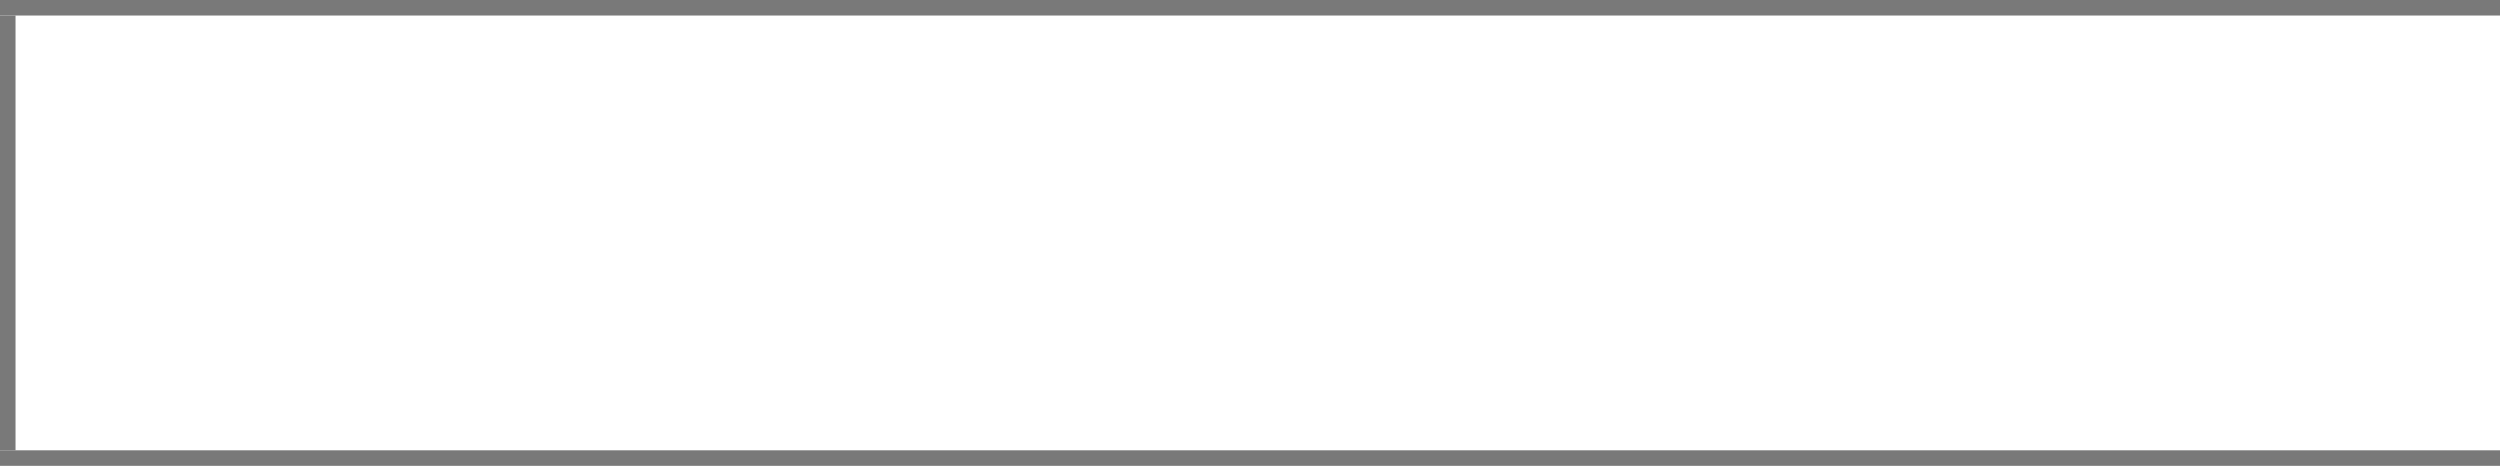
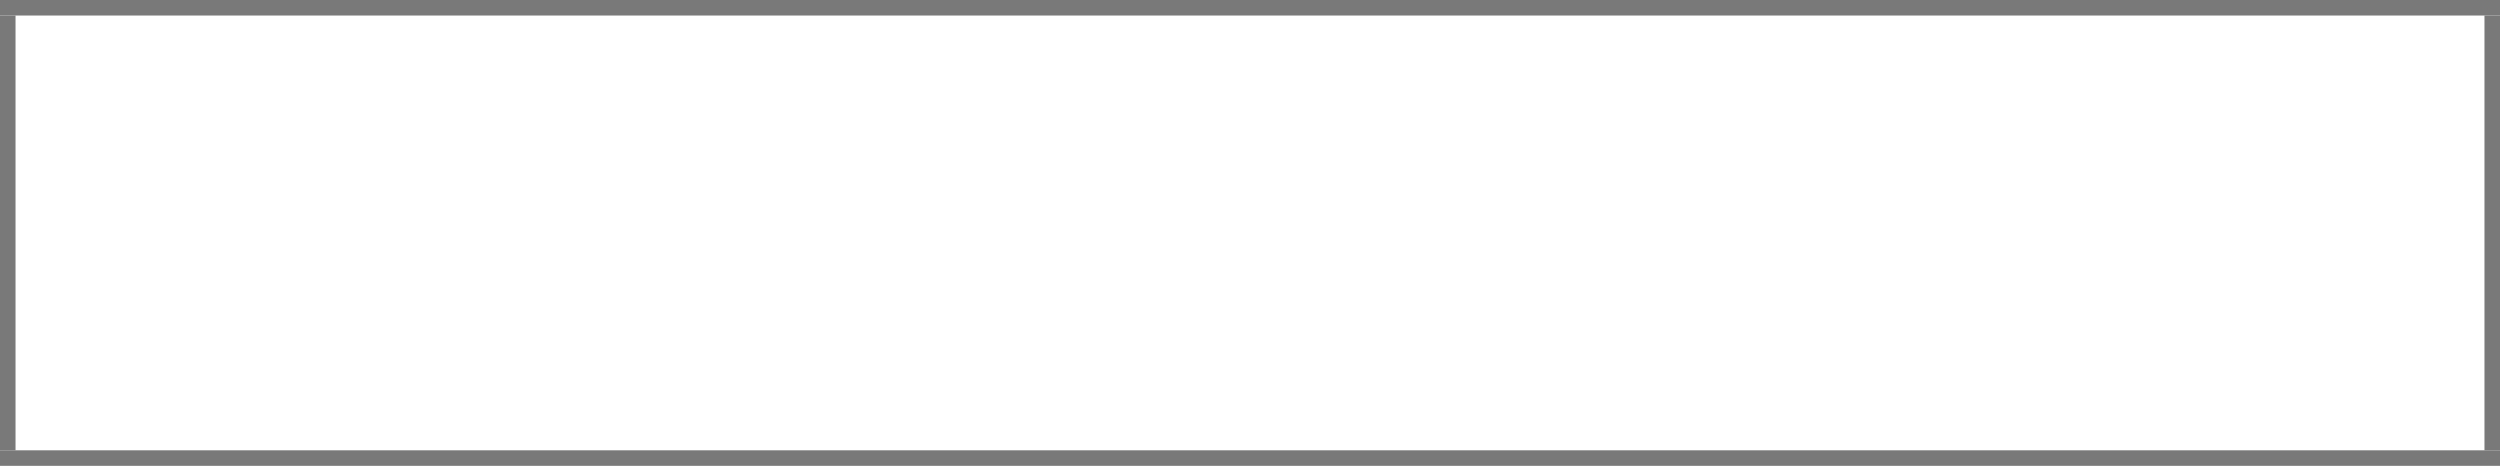
- <svg xmlns="http://www.w3.org/2000/svg" version="1.1" width="161px" height="30px" viewBox="322 60 161 30">
-   <path d="M 1 1  L 161 1  L 161 29  L 1 29  L 1 1  Z " fill-rule="nonzero" fill="rgba(255, 255, 255, 1)" stroke="none" transform="matrix(1 0 0 1 322 60 )" class="fill" />
-   <path d="M 0.5 1  L 0.5 29  " stroke-width="1" stroke-dasharray="0" stroke="rgba(121, 121, 121, 1)" fill="none" transform="matrix(1 0 0 1 322 60 )" class="stroke" />
-   <path d="M 0 0.5  L 161 0.5  " stroke-width="1" stroke-dasharray="0" stroke="rgba(121, 121, 121, 1)" fill="none" transform="matrix(1 0 0 1 322 60 )" class="stroke" />
-   <path d="M 0 29.5  L 161 29.5  " stroke-width="1" stroke-dasharray="0" stroke="rgba(121, 121, 121, 1)" fill="none" transform="matrix(1 0 0 1 322 60 )" class="stroke" />
+ <svg xmlns="http://www.w3.org/2000/svg" version="1.1" width="161px" height="30px" viewBox="483 120 161 30">
+   <path d="M 1 1  L 160 1  L 160 29  L 1 29  L 1 1  Z " fill-rule="nonzero" fill="rgba(255, 255, 255, 1)" stroke="none" transform="matrix(1 0 0 1 483 120 )" class="fill" />
+   <path d="M 0.5 1  L 0.5 29  " stroke-width="1" stroke-dasharray="0" stroke="rgba(121, 121, 121, 1)" fill="none" transform="matrix(1 0 0 1 483 120 )" class="stroke" />
+   <path d="M 0 0.5  L 161 0.5  " stroke-width="1" stroke-dasharray="0" stroke="rgba(121, 121, 121, 1)" fill="none" transform="matrix(1 0 0 1 483 120 )" class="stroke" />
+   <path d="M 160.5 1  L 160.5 29  " stroke-width="1" stroke-dasharray="0" stroke="rgba(121, 121, 121, 1)" fill="none" transform="matrix(1 0 0 1 483 120 )" class="stroke" />
+   <path d="M 0 29.5  L 161 29.5  " stroke-width="1" stroke-dasharray="0" stroke="rgba(121, 121, 121, 1)" fill="none" transform="matrix(1 0 0 1 483 120 )" class="stroke" />
</svg>
